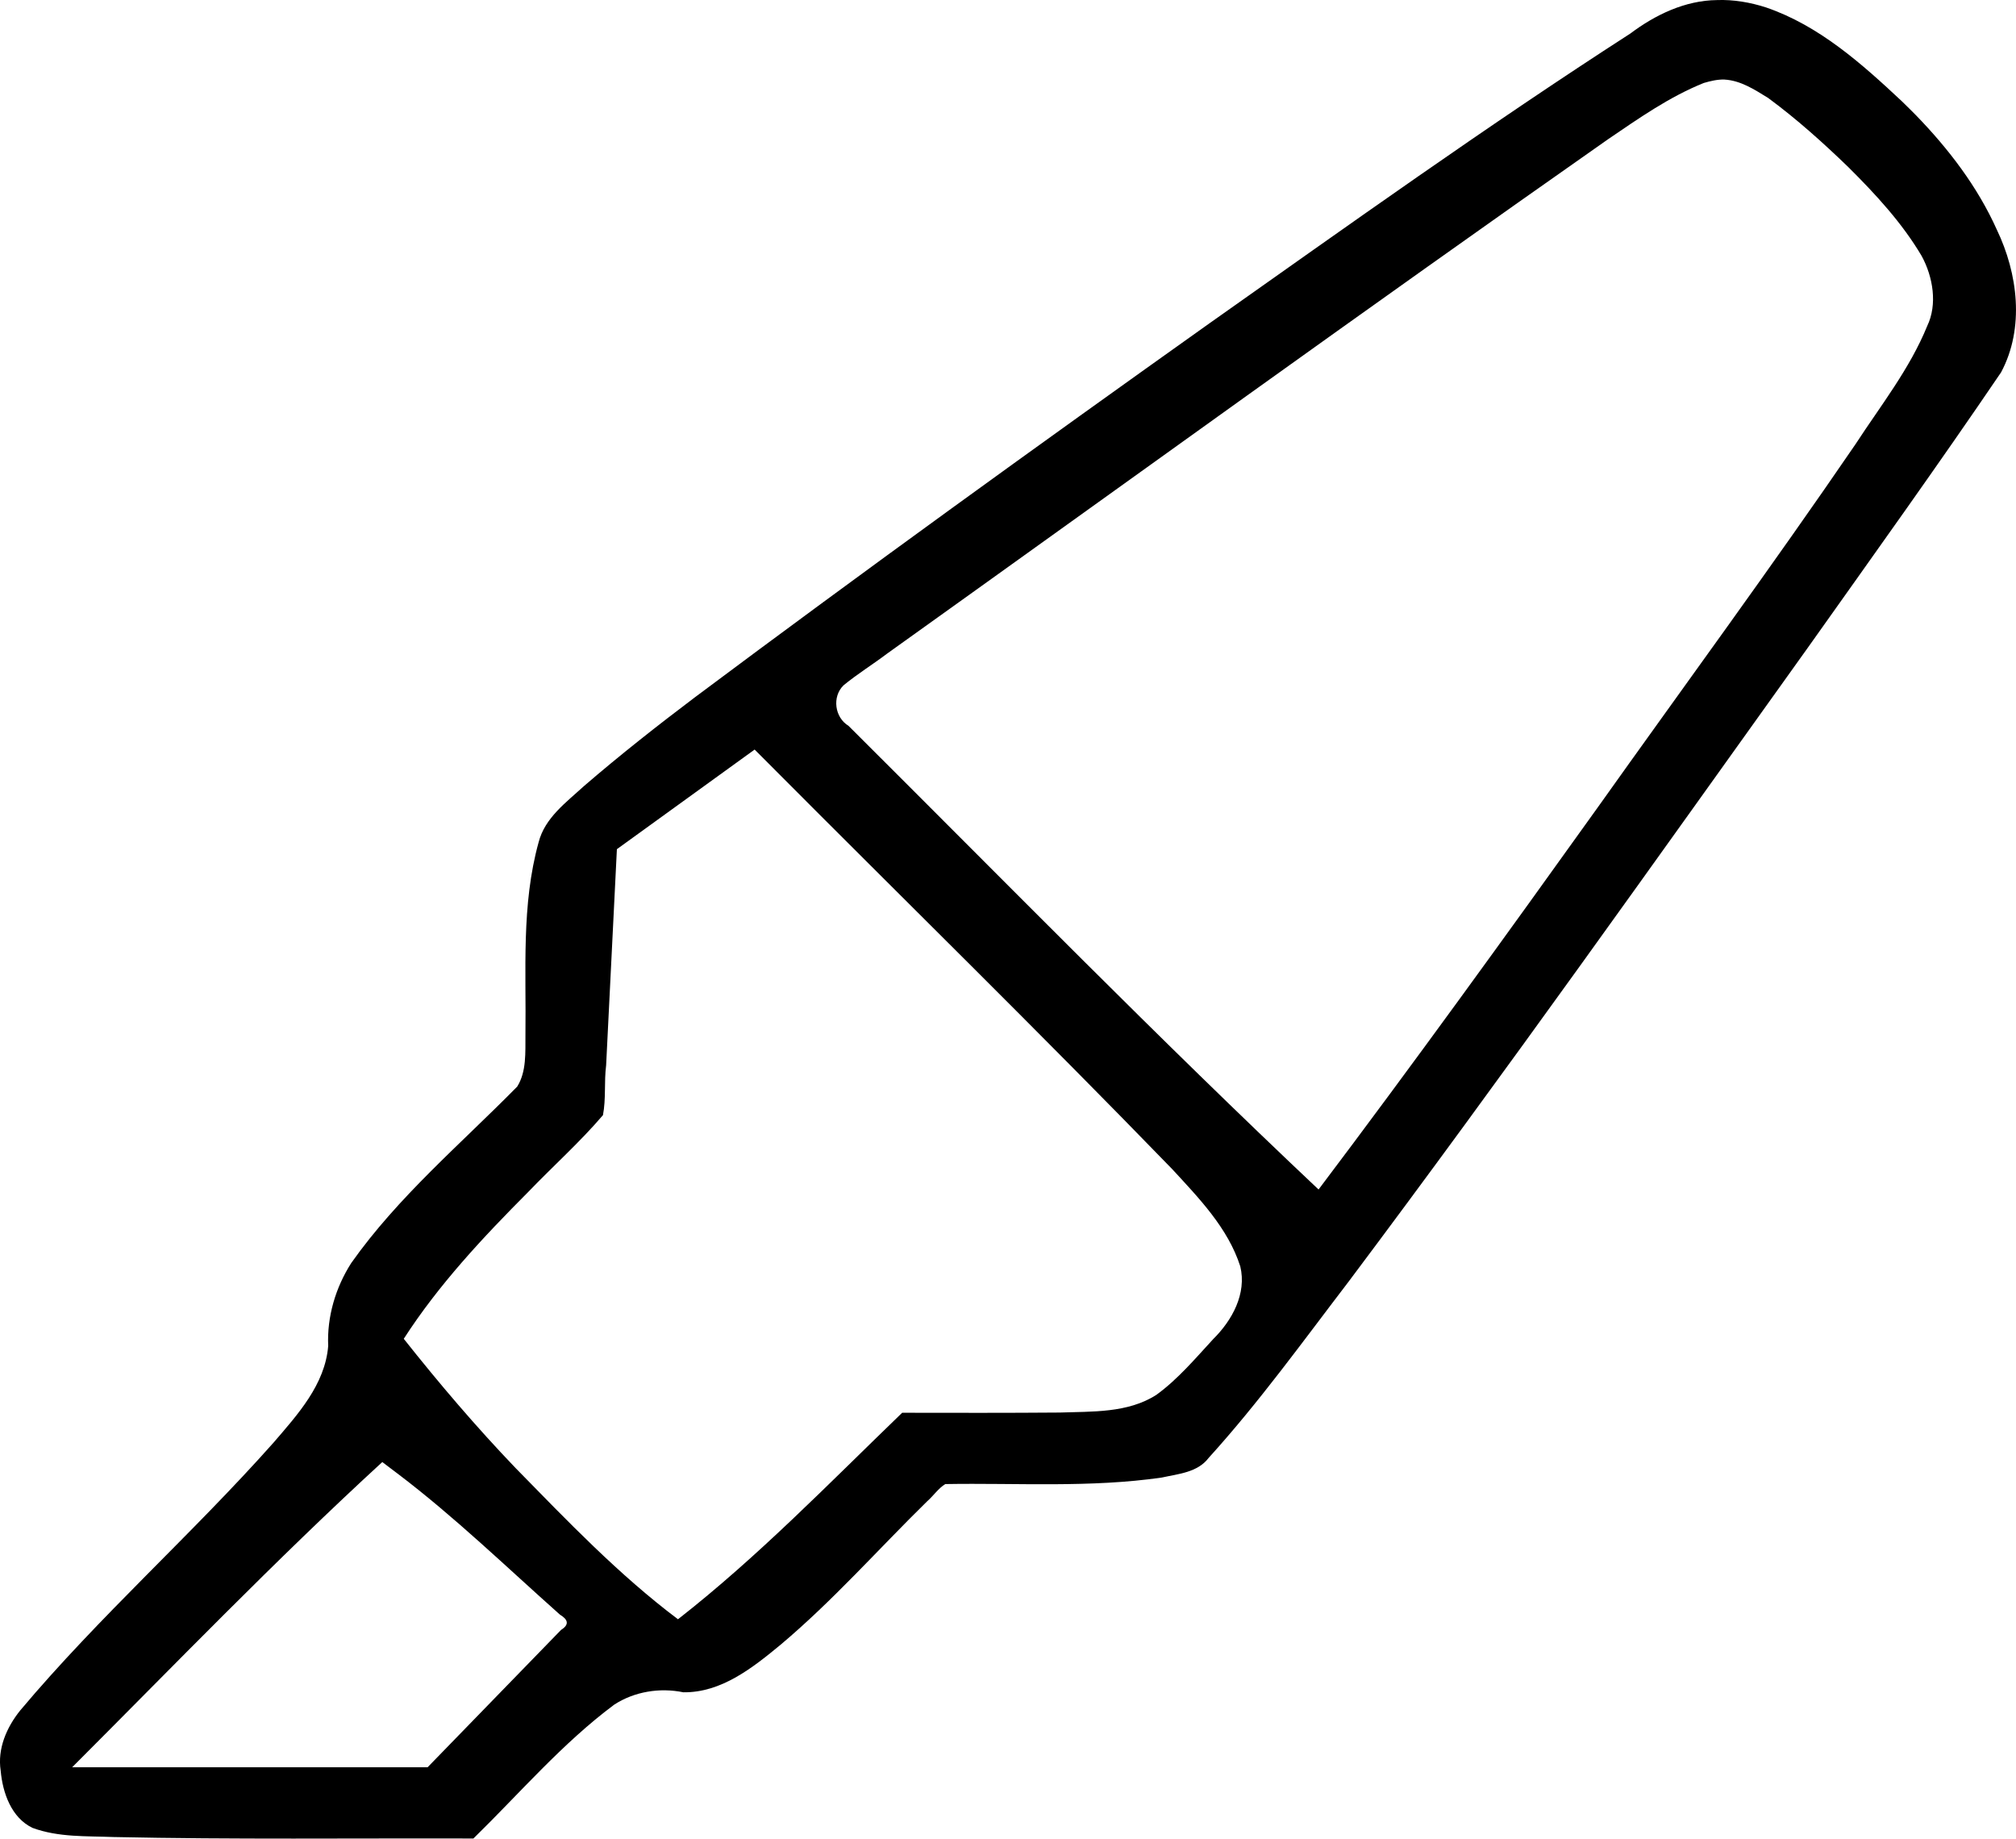
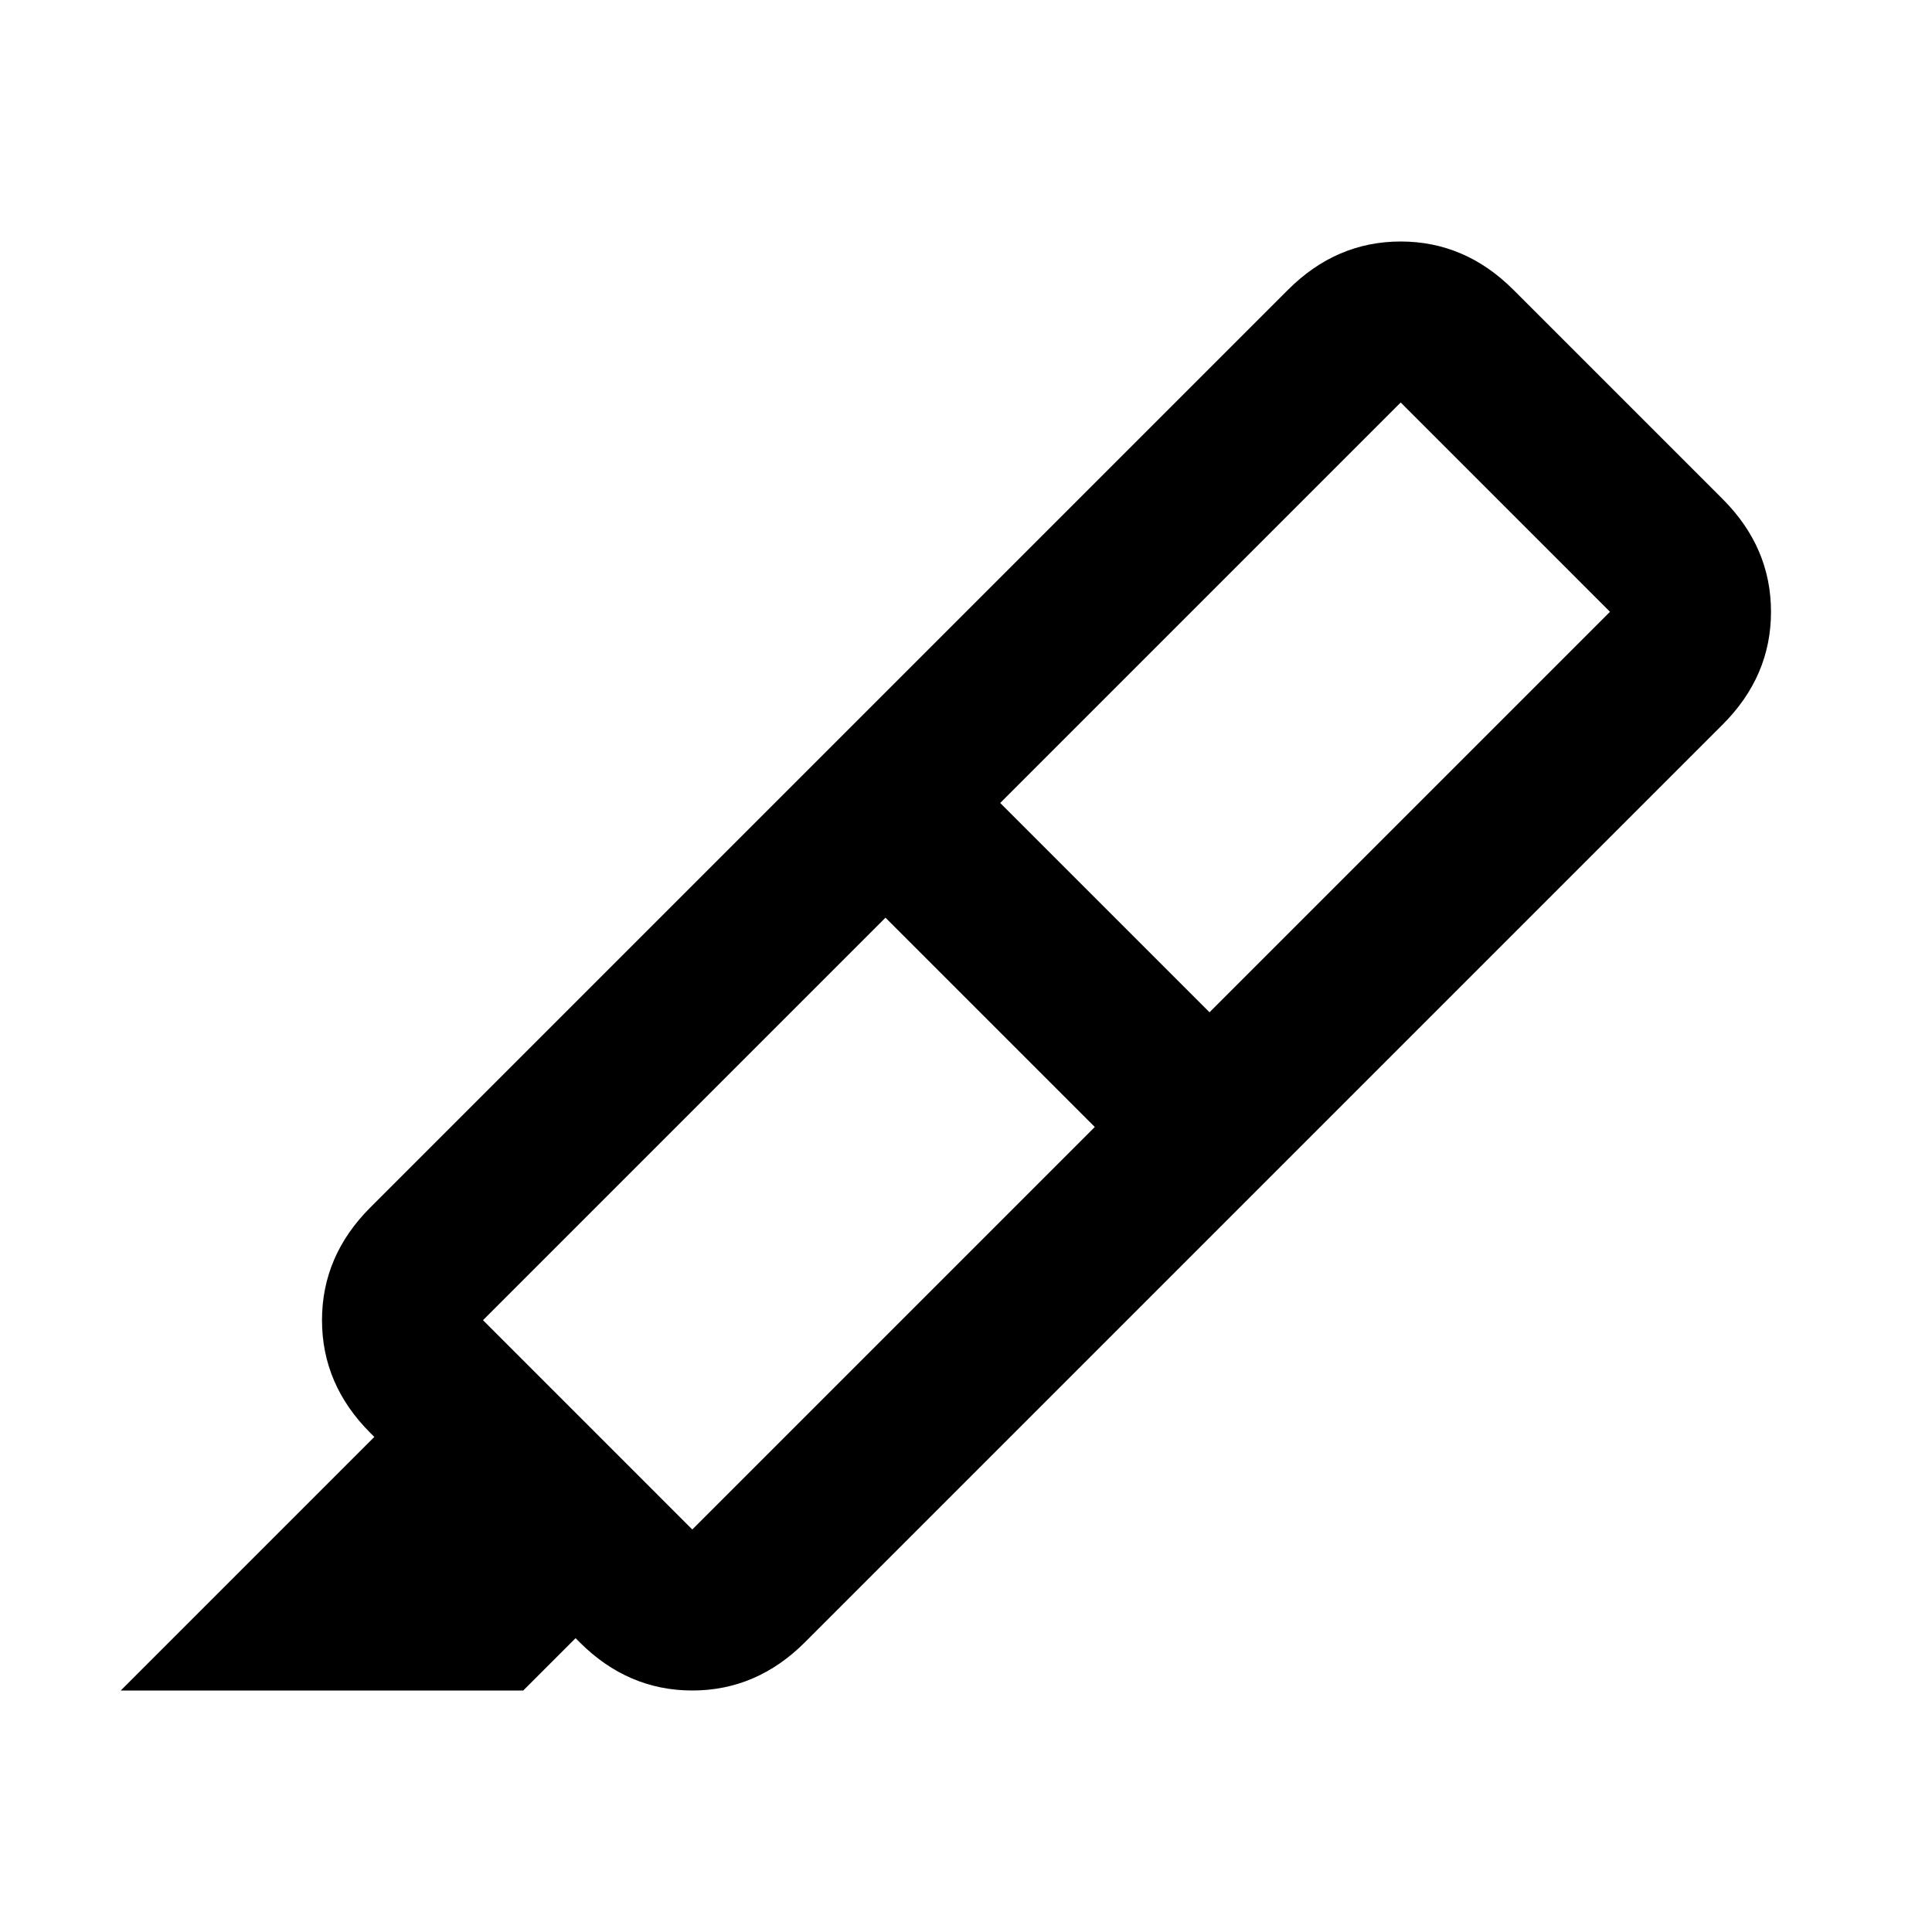
- <svg xmlns="http://www.w3.org/2000/svg" version="1.1" id="svg1" width="172.009" height="156.838" viewBox="0 0 172.009 156.838">
-   <defs id="defs1" />
-   <g id="g1" transform="translate(-75.17647,-46.57188)">
-     <path id="path1" style="fill:#000000;stroke-width:1.12" d="m 221.676,46.578 c -2.717,0.029 -5.257,1.248 -7.393,2.852 -12.171,7.845 -24.03,16.334 -35.896,24.709 -14.745,10.484 -29.415,21.076 -43.909,31.906 -3.181,2.399 -6.439,4.961 -9.502,7.604 -1.499,1.378 -3.314,2.692 -3.843,4.77 -1.484,5.347 -1.052,10.958 -1.125,16.443 -0.015,1.475 0.104,3.108 -0.701,4.398 -4.827,4.906 -10.164,9.395 -14.159,15.048 -1.341,2.098 -2.082,4.587 -1.969,7.082 -0.271,3.301 -2.614,5.854 -4.668,8.247 -6.966,7.838 -14.862,14.81 -21.613,22.843 -1.156,1.438 -1.953,3.263 -1.663,5.141 0.166,1.876 0.908,4.01 2.715,4.875 2.229,0.819 4.602,0.686 6.892,0.78 10.24,0.221 20.484,0.095 30.726,0.126 3.949,-3.858 7.57,-8.106 12.014,-11.418 1.728,-1.123 3.893,-1.468 5.899,-1.055 3.241,0.042 5.924,-2.097 8.296,-4.056 4.476,-3.762 8.35,-8.165 12.52,-12.249 0.523,-0.458 0.963,-1.115 1.535,-1.457 6.156,-0.104 12.354,0.327 18.471,-0.556 1.405,-0.311 3.057,-0.432 3.995,-1.673 4.304,-4.745 8.053,-9.954 11.942,-15.036 13.366,-17.816 26.234,-35.998 39.201,-54.104 5.53,-7.794 11.102,-15.562 16.472,-23.466 2.02,-3.778 1.433,-8.425 -0.365,-12.171 -1.643,-3.662 -4.115,-6.892 -6.899,-9.76 -0.279,-0.269 -0.81,-0.825 -1.202,-1.191 -3.429,-3.21 -7.074,-6.463 -11.595,-8.006 -1.348,-0.434 -2.759,-0.676 -4.178,-0.627 z m 0.637,6.781 c 1.382,0.081 2.556,0.848 3.729,1.572 2.424,1.786 4.673,3.805 6.837,5.896 2.324,2.31 4.584,4.753 6.259,7.583 0.973,1.789 1.356,4.13 0.474,5.966 -1.492,3.663 -3.973,6.792 -6.116,10.082 -7.16,10.468 -14.671,20.689 -22.022,31.023 -7.827,10.929 -15.698,21.828 -23.795,32.559 -13.666,-12.882 -26.8,-26.308 -40.109,-39.555 -1.176,-0.709 -1.414,-2.477 -0.427,-3.447 1.174,-0.969 2.488,-1.777 3.707,-2.699 20.499,-14.654 40.904,-29.432 61.538,-43.896 2.606,-1.771 5.224,-3.616 8.16,-4.794 0.574,-0.166 1.165,-0.311 1.767,-0.292 z m -81.545,58.359 c 11.481,11.532 23.109,22.915 34.437,34.598 2.278,2.474 4.745,5.011 5.795,8.283 0.562,2.324 -0.7,4.612 -2.312,6.203 -1.53,1.659 -3.009,3.419 -4.841,4.75 -2.445,1.58 -5.537,1.414 -8.243,1.514 -4.484,0.037 -8.969,0.026 -13.453,0.019 -6.238,6.017 -12.285,12.267 -19.127,17.615 -5.054,-3.801 -9.437,-8.384 -13.848,-12.89 -3.369,-3.513 -6.527,-7.221 -9.55,-11.034 2.98,-4.623 6.757,-8.65 10.626,-12.533 2.108,-2.195 4.395,-4.234 6.37,-6.545 0.269,-1.396 0.09,-2.836 0.27,-4.246 0.307,-6.147 0.611,-12.295 0.919,-18.442 3.917,-2.833 7.834,-5.666 11.752,-8.498 0.402,0.402 0.803,0.803 1.205,1.205 z m -31.633,60.584 c 4.865,3.693 9.26,7.952 13.82,12.006 0.684,0.412 0.823,0.841 0.094,1.298 -3.796,3.907 -7.593,7.812 -11.389,11.72 -10.109,0 -20.219,0 -30.328,0 8.749,-8.752 17.341,-17.667 26.463,-26.037 0.447,0.338 0.893,0.676 1.34,1.014 z" />
-   </g>
+ <svg xmlns="http://www.w3.org/2000/svg" height="24px" viewBox="0 -960 960 960" width="24px" fill="#000000">
+   <path d="M544-400 440-504 240-304l104 104 200-200Zm-47-161 104 104 199-199-104-104-199 199Zm-84-28 216 216-229 229q-24 24-56 24t-56-24l-2-2-26 26H60l126-126-2-2q-24-24-24-56t24-56l229-229Zm0 0 227-227q24-24 56-24t56 24l104 104q24 24 24 56t-24 56L629-373 413-589Z" />
</svg>
